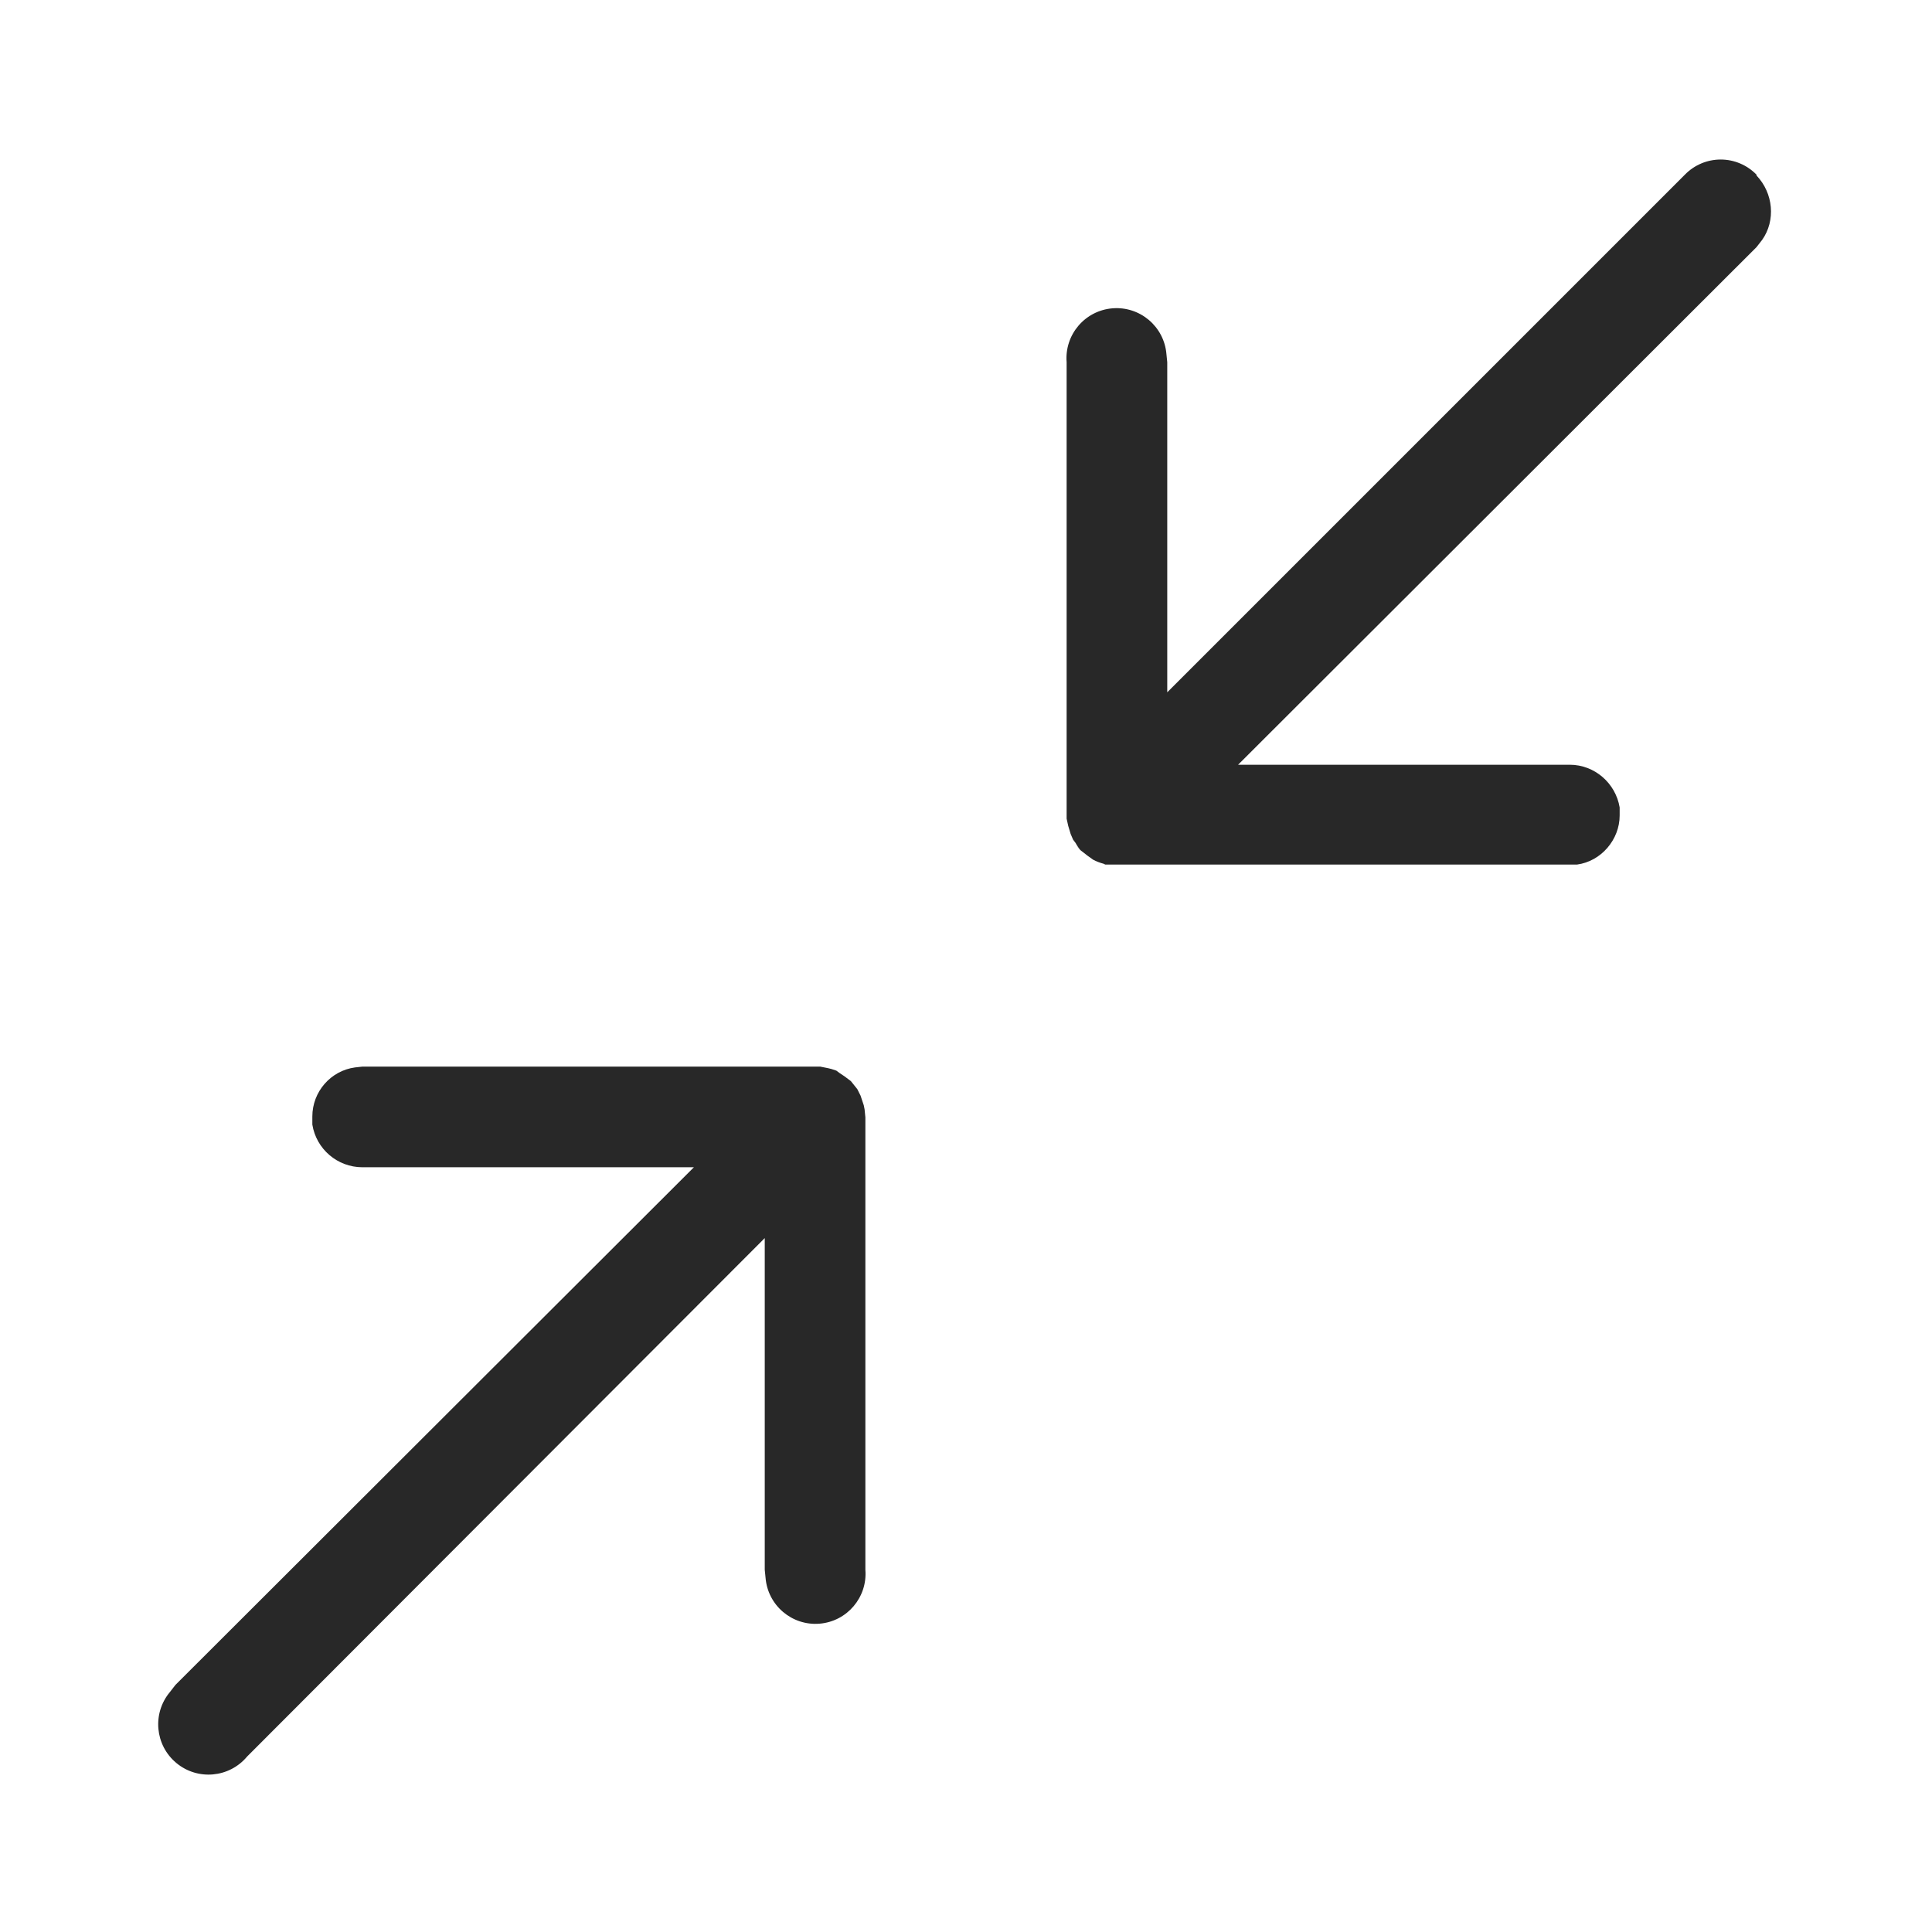
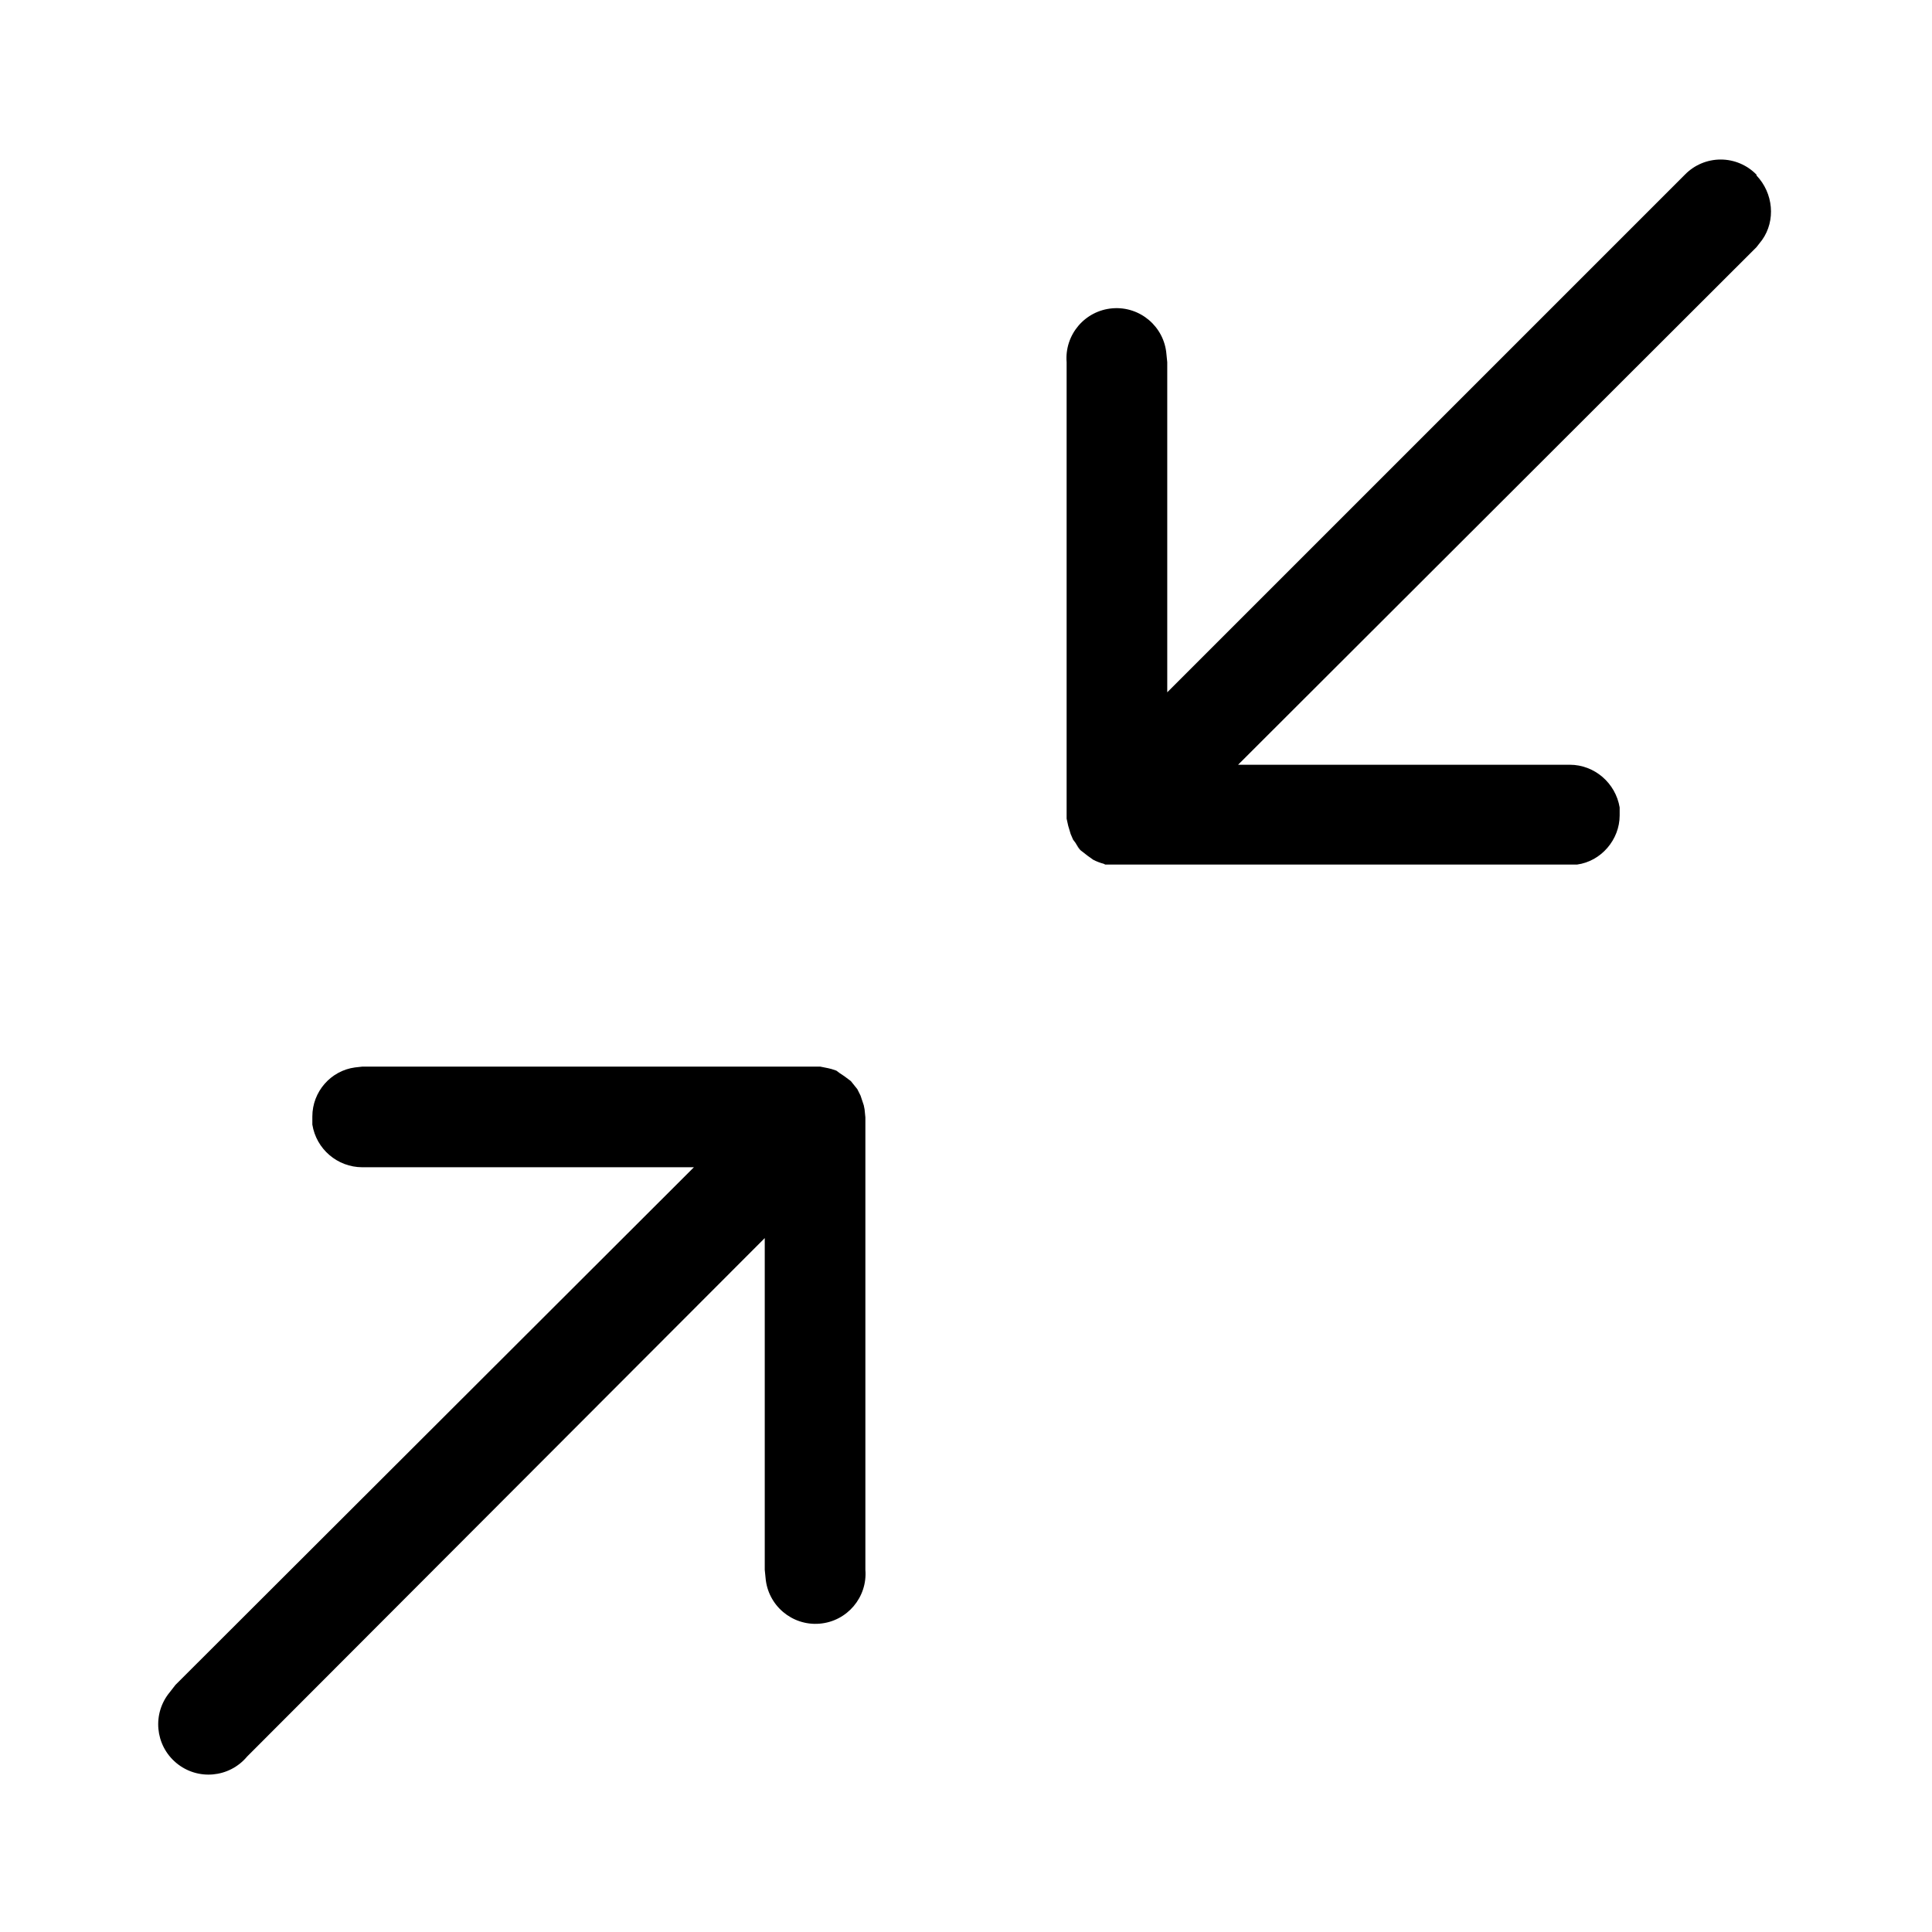
<svg xmlns="http://www.w3.org/2000/svg" width="24" height="24" viewBox="0 0 24 24">
-   <path d="M4.5 13.25H10.19l.1.02.04.01.06.02.04.03.06.04.08.06.08.1.04.08.04.12.01.05.01.1v5.62a.62.62 0 01-1.24.1l-.01-.1v-4.12l-6.43 6.44a.62.62 0 01-.96-.8l.07-.09 6.44-6.43H4.5a.63.63 0 01-.62-.53v-.1c0-.31.23-.57.53-.61l.09-.01zM21.82 2.18c.21.22.24.56.07.8l-.07.09-6.44 6.43h4.12c.31 0 .57.23.62.53v.1c0 .3-.23.57-.53.61H13.73l-.02-.01a.62.62 0 01-.13-.05l-.07-.05-.09-.07a.63.63 0 01-.05-.06l.06.07a.63.63 0 01-.07-.1l-.03-.04-.03-.07-.03-.1-.02-.09V4.5a.62.62 0 011.24-.1l.01.1V8.6l6.43-6.43a.62.62 0 01.89 0z" fill="#000" fill-rule="evenodd" fill-opacity=".84" />
+   <path d="M4.5 13.25H10.19l.1.02.04.01.06.02.04.03.06.04.08.06.08.1.04.08.04.12.01.05.01.1v5.62a.62.62 0 01-1.24.1l-.01-.1v-4.12l-6.43 6.44a.62.62 0 01-.96-.8l.07-.09 6.44-6.43H4.5a.63.63 0 01-.62-.53v-.1c0-.31.23-.57.53-.61l.09-.01zM21.82 2.18c.21.22.24.56.07.8l-.07.09-6.44 6.43h4.12c.31 0 .57.23.62.53v.1c0 .3-.23.57-.53.61H13.73l-.02-.01a.62.62 0 01-.13-.05l-.07-.05-.09-.07a.63.63 0 01-.05-.06l.06.07a.63.63 0 01-.07-.1l-.03-.04-.03-.07-.03-.1-.02-.09V4.5a.62.62 0 011.24-.1l.01.1V8.6l6.43-6.43a.62.62 0 01.89 0z" fill="currentColor" fill-rule="evenodd" />
</svg>
